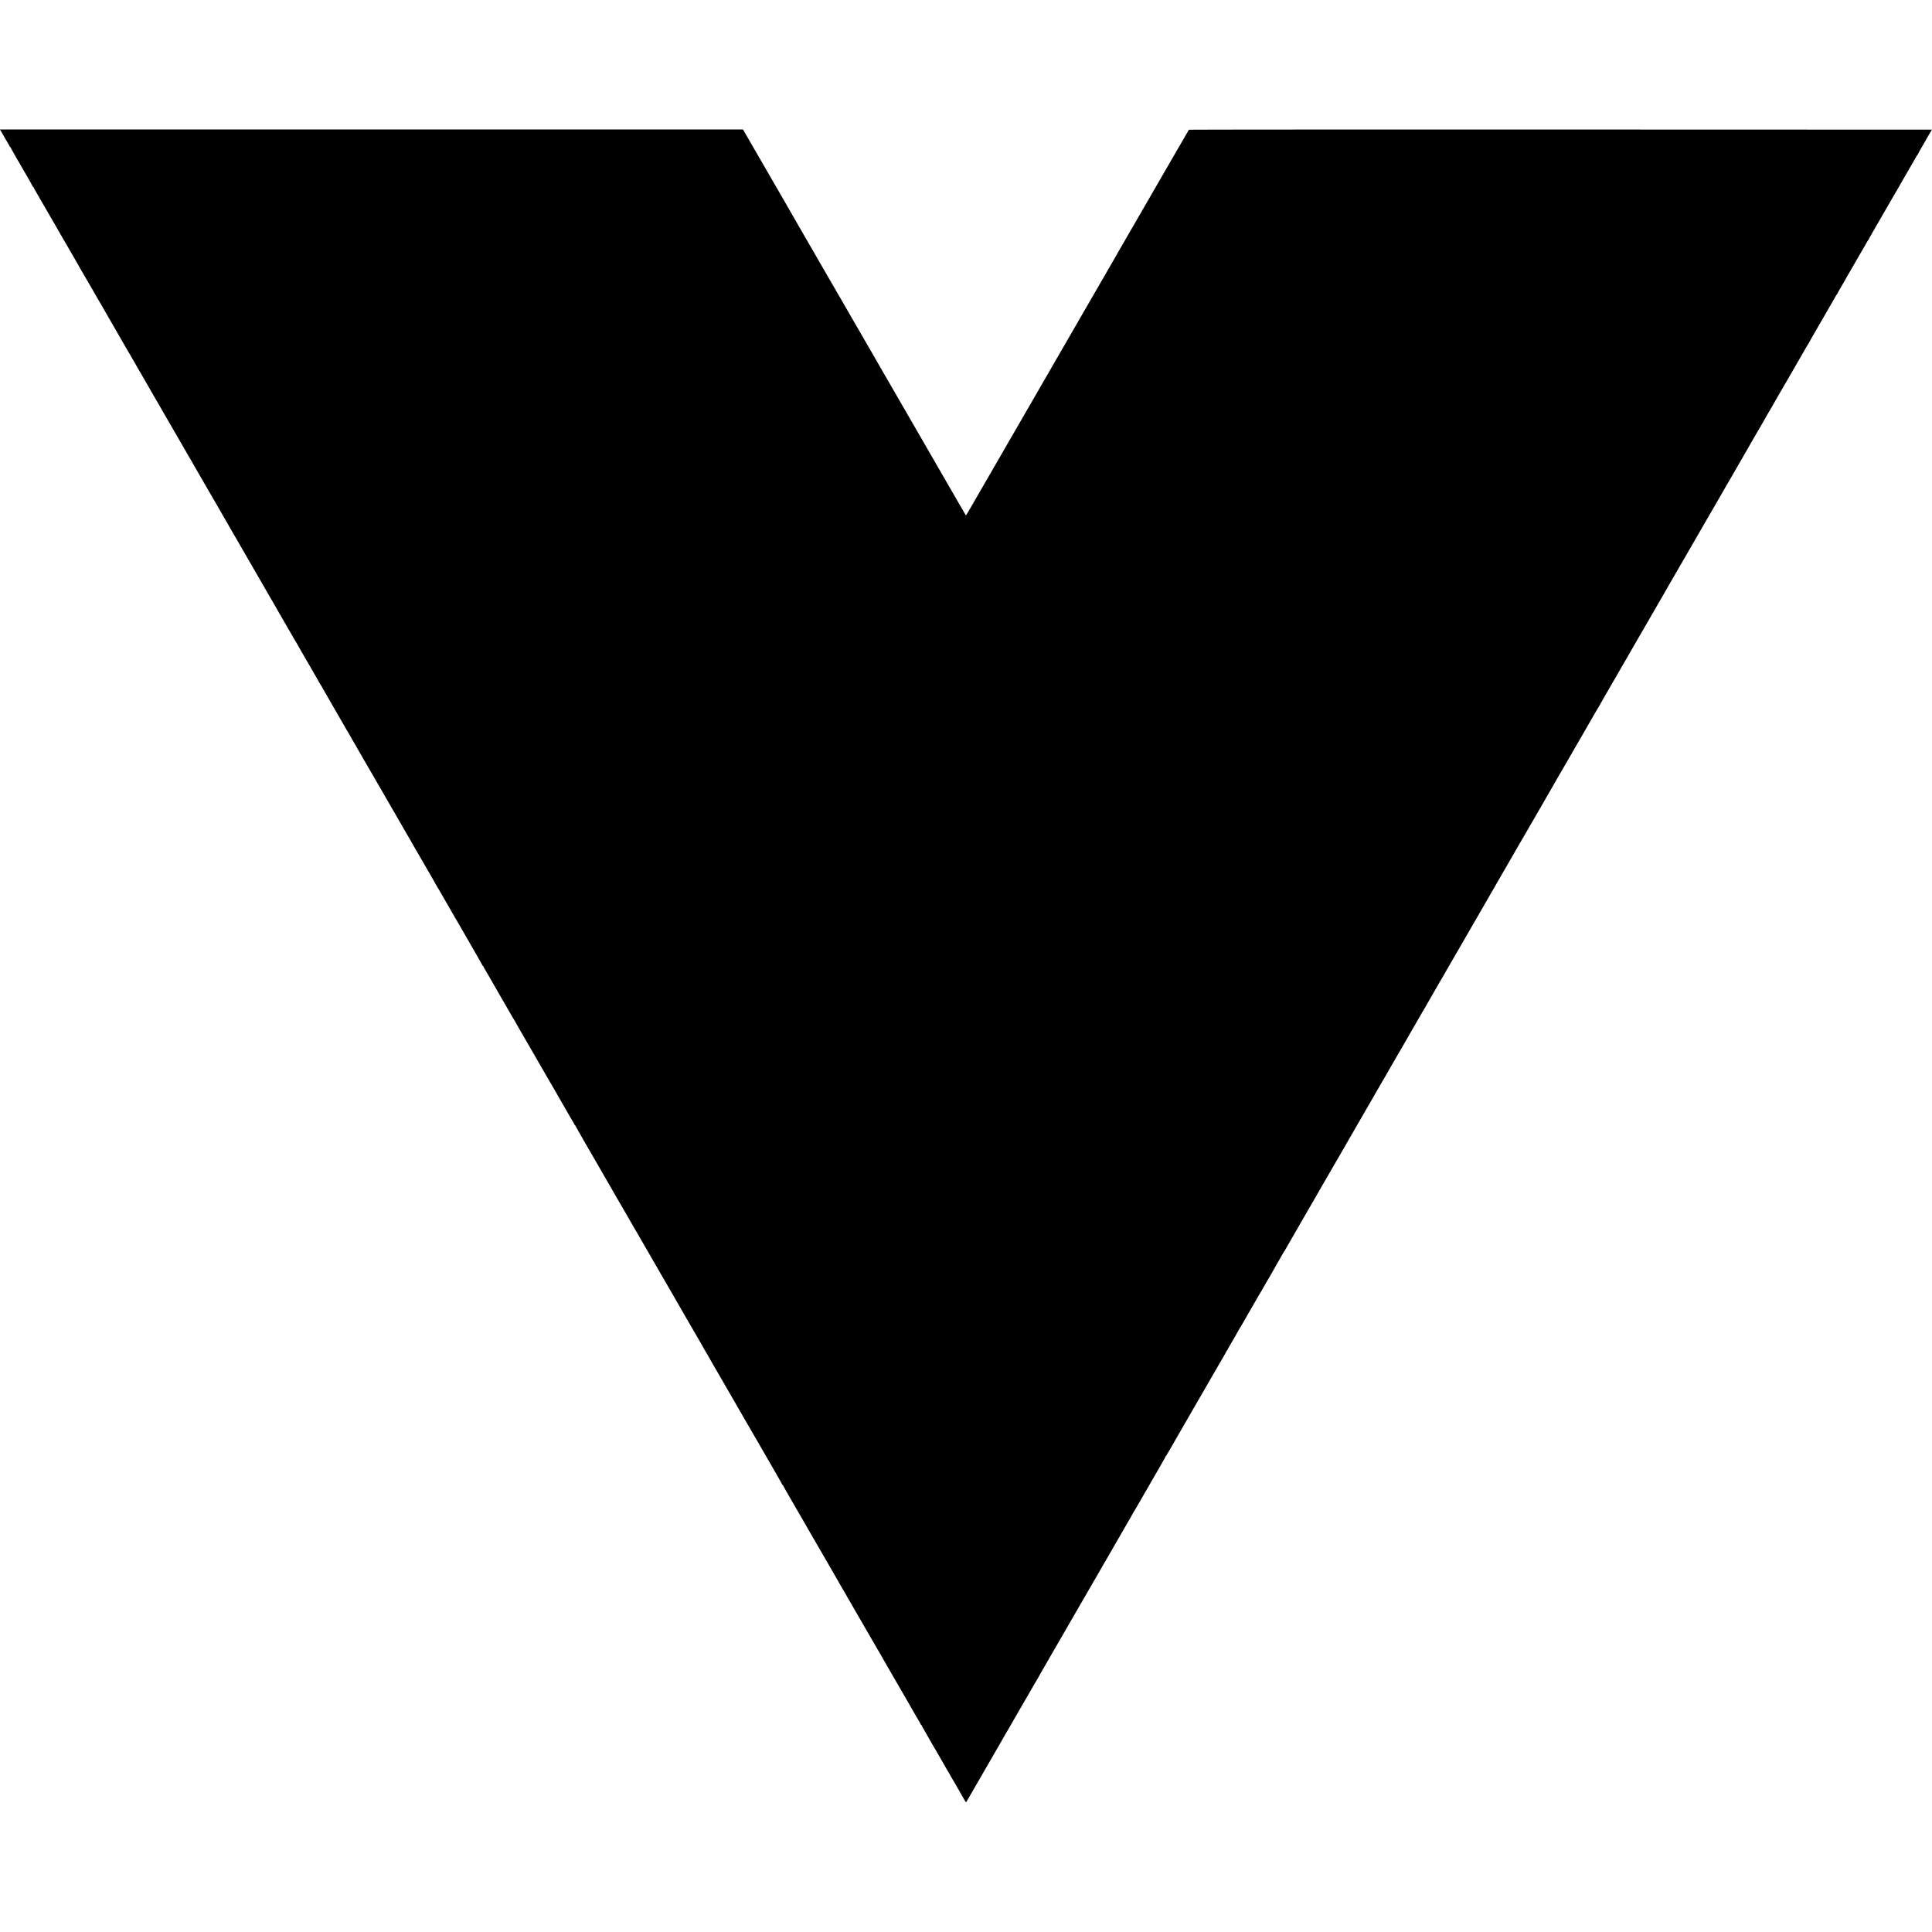
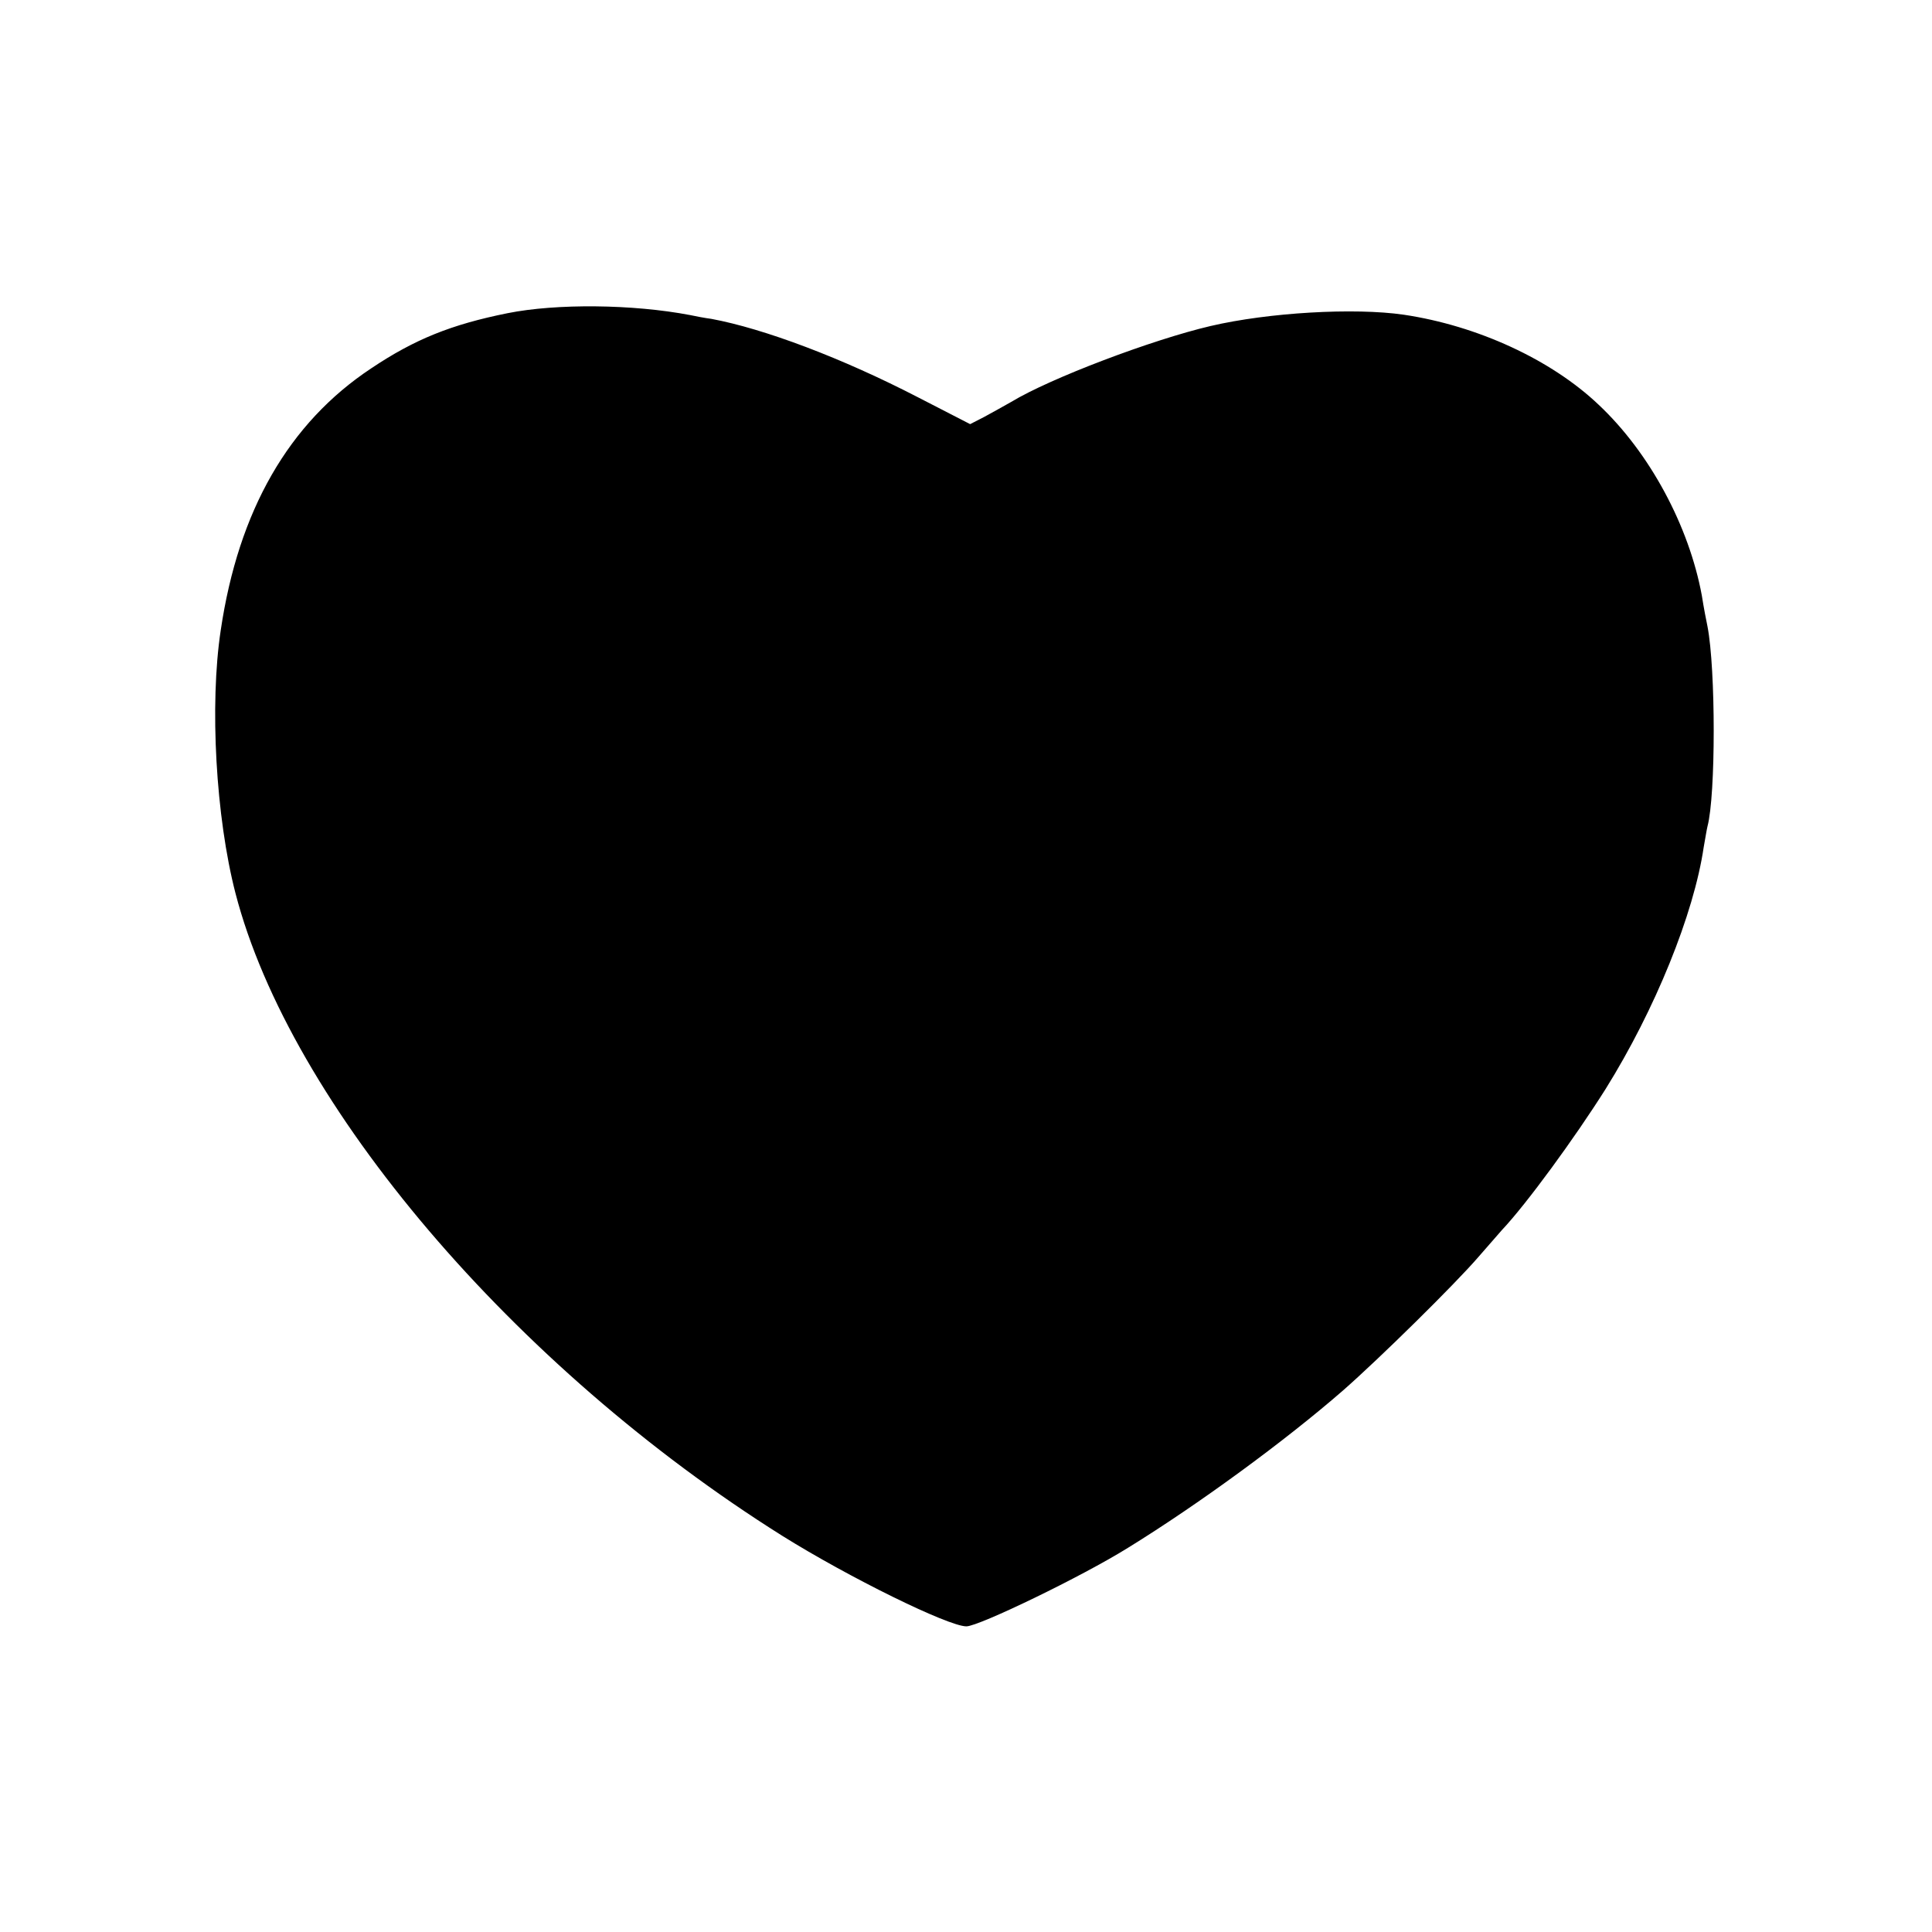
- <svg xmlns="http://www.w3.org/2000/svg" version="1.0" width="16pt" height="16pt" viewBox="0 0 16 16" preserveAspectRatio="xMidYMid meet">
-   <g transform="translate(0,16) scale(0.00032,-0.00032)" fill="#000000" stroke="none">
-     <path d="M18 46618 c45 -75 122 -207 122 -211 0 -2 25 -45 55 -95 30 -50 55 -96 55 -102 0 -5 5 -10 10 -10 6 0 10 -4 10 -9 0 -5 73 -135 161 -288 89 -153 173 -298 187 -323 14 -25 32 -57 41 -72 88 -149 187 -324 189 -335 2 -7 8 -13 13 -13 5 0 9 -4 9 -10 0 -5 46 -89 103 -187 175 -302 490 -846 507 -876 8 -16 20 -36 25 -45 28 -46 290 -498 339 -585 13 -23 74 -129 136 -236 61 -107 123 -215 137 -240 14 -25 29 -50 33 -56 5 -5 23 -37 40 -70 18 -33 38 -67 44 -75 11 -16 21 -33 63 -109 14 -25 29 -50 33 -56 4 -5 21 -35 38 -65 55 -100 261 -455 269 -465 4 -5 14 -21 20 -35 15 -29 41 -75 103 -180 24 -41 52 -88 60 -105 9 -16 57 -100 107 -185 112 -193 362 -626 380 -660 8 -14 23 -38 33 -55 11 -16 23 -37 27 -45 4 -8 26 -46 48 -85 23 -38 53 -90 67 -115 46 -81 64 -113 178 -310 62 -107 121 -210 132 -227 37 -67 56 -99 85 -148 16 -27 32 -57 36 -65 4 -8 15 -27 25 -42 9 -15 53 -89 96 -165 44 -76 177 -307 296 -513 120 -206 268 -463 330 -570 131 -227 117 -203 200 -348 36 -62 73 -125 82 -140 10 -15 21 -34 25 -42 4 -8 20 -37 36 -65 17 -27 38 -65 48 -82 49 -85 64 -111 87 -153 13 -25 28 -49 32 -55 4 -5 78 -134 165 -285 87 -151 166 -288 176 -305 10 -16 26 -43 35 -59 9 -17 125 -217 257 -445 132 -229 253 -441 270 -471 17 -30 45 -79 64 -108 18 -29 33 -54 33 -57 0 -2 20 -37 44 -77 24 -40 123 -212 221 -383 97 -170 190 -330 205 -355 16 -25 39 -65 53 -90 13 -25 81 -144 152 -265 70 -121 137 -238 150 -260 12 -22 37 -65 55 -95 18 -30 43 -73 55 -95 12 -22 48 -85 80 -140 77 -132 163 -280 190 -330 13 -22 71 -123 130 -225 59 -102 116 -199 126 -217 10 -17 29 -50 43 -72 15 -22 26 -43 26 -45 0 -2 27 -50 60 -106 33 -56 60 -103 60 -105 0 -2 55 -98 90 -155 8 -14 182 -316 239 -414 13 -22 45 -79 72 -124 27 -46 49 -86 49 -89 0 -2 14 -24 30 -48 16 -24 30 -46 30 -49 0 -5 74 -135 100 -176 5 -8 24 -42 43 -75 50 -88 58 -101 262 -455 104 -179 199 -345 213 -370 14 -25 28 -49 32 -55 4 -5 17 -26 28 -45 10 -19 62 -109 114 -200 114 -197 133 -230 170 -295 16 -27 33 -57 38 -65 17 -28 96 -165 103 -180 4 -8 16 -28 26 -45 10 -16 77 -131 148 -255 72 -124 181 -313 243 -420 62 -107 121 -209 131 -227 35 -62 323 -560 392 -678 38 -66 83 -145 100 -175 16 -30 33 -59 37 -65 4 -5 17 -27 29 -47 34 -61 56 -100 90 -156 17 -29 31 -55 31 -57 0 -2 17 -32 39 -67 21 -35 134 -229 251 -433 117 -203 235 -407 261 -451 27 -45 49 -85 49 -88 0 -4 8 -19 19 -34 15 -21 200 -341 309 -533 10 -19 33 -58 51 -87 17 -29 31 -54 31 -56 0 -2 25 -44 55 -94 30 -50 55 -95 55 -98 0 -4 6 -15 14 -23 7 -9 27 -41 43 -71 17 -30 170 -297 342 -594 171 -296 311 -542 311 -547 0 -5 5 -9 10 -9 6 0 10 -4 10 -10 0 -5 22 -47 49 -92 27 -46 58 -99 68 -118 24 -43 81 -140 93 -160 5 -8 66 -114 135 -235 69 -121 130 -227 135 -235 12 -21 259 -447 283 -490 10 -19 28 -47 38 -62 11 -14 19 -29 19 -32 0 -3 37 -69 83 -148 99 -170 305 -526 337 -583 13 -22 31 -53 41 -70 11 -16 22 -37 26 -45 7 -14 82 -146 103 -180 14 -24 181 -311 205 -355 13 -22 46 -80 75 -130 29 -49 64 -110 78 -135 14 -25 51 -88 82 -140 31 -52 59 -102 63 -110 4 -8 18 -33 31 -55 205 -353 284 -489 309 -535 17 -30 45 -78 62 -106 18 -28 36 -60 39 -72 4 -12 12 -22 17 -22 5 0 9 -4 9 -10 0 -5 109 -197 241 -427 133 -230 250 -431 259 -448 51 -90 222 -385 280 -485 37 -63 78 -135 92 -160 14 -25 67 -117 118 -205 51 -88 101 -175 111 -193 34 -58 55 -95 149 -257 51 -88 101 -173 110 -190 9 -16 76 -131 147 -255 72 -124 140 -241 151 -260 61 -108 281 -489 355 -615 38 -66 77 -133 87 -150 35 -63 91 -161 100 -175 14 -23 99 -169 128 -220 54 -97 135 -235 142 -245 4 -5 20 -32 35 -60 26 -48 238 -416 276 -480 10 -16 26 -46 37 -65 30 -53 382 -661 403 -695 10 -16 22 -37 26 -45 4 -8 26 -48 50 -88 24 -41 43 -75 43 -77 0 -2 22 -40 50 -85 27 -45 50 -84 50 -86 0 -3 38 -69 83 -147 84 -142 302 -520 340 -587 10 -19 34 -60 52 -90 18 -30 44 -75 57 -100 14 -25 45 -79 70 -120 25 -41 56 -96 70 -121 14 -25 77 -133 138 -240 62 -107 122 -210 132 -229 25 -43 310 -535 337 -581 11 -19 26 -45 34 -59 17 -32 238 -414 266 -460 11 -19 24 -41 28 -49 3 -7 75 -133 160 -278 84 -146 153 -269 153 -274 0 -5 5 -9 10 -9 6 0 10 -4 10 -10 0 -5 82 -150 181 -322 182 -314 201 -346 240 -415 12 -21 80 -139 152 -263 71 -124 141 -245 155 -270 14 -25 28 -49 32 -55 6 -8 145 -248 220 -380 37 -66 209 -362 229 -395 11 -19 24 -42 28 -49 4 -8 67 -118 140 -243 73 -125 133 -230 133 -233 0 -2 15 -28 33 -57 19 -29 47 -78 64 -108 17 -30 53 -93 79 -139 53 -90 82 -141 157 -272 82 -142 115 -199 381 -659 142 -245 268 -463 281 -485 12 -22 71 -125 132 -230 60 -104 172 -298 248 -430 76 -132 146 -253 156 -270 11 -16 22 -36 26 -44 3 -8 30 -54 60 -103 29 -49 53 -91 53 -93 0 -3 18 -34 40 -70 22 -36 40 -67 40 -69 0 -2 37 -66 81 -142 45 -77 98 -168 119 -204 20 -36 47 -81 58 -100 12 -19 27 -47 33 -62 6 -16 15 -28 20 -28 5 0 9 -4 9 -9 0 -6 63 -118 140 -251 77 -133 140 -243 140 -245 0 -2 18 -33 41 -70 22 -37 49 -83 60 -101 10 -19 29 -51 40 -71 25 -45 109 -189 126 -218 7 -11 17 -29 22 -40 6 -11 22 -38 35 -60 14 -22 37 -62 52 -90 14 -27 35 -62 45 -77 11 -14 19 -29 19 -32 0 -3 18 -35 40 -71 22 -36 40 -67 40 -69 0 -2 19 -35 42 -72 23 -38 55 -94 72 -124 26 -47 139 -244 171 -298 6 -9 21 -36 34 -60 28 -48 37 -51 51 -19 6 12 19 36 29 52 10 17 27 46 38 65 11 19 104 181 208 360 103 179 199 345 213 370 14 25 42 74 64 109 21 34 38 65 38 67 0 2 18 33 40 69 22 36 40 67 40 69 0 3 177 310 199 346 16 26 136 234 140 244 2 5 25 44 52 88 27 44 49 81 49 84 0 2 18 34 40 70 22 36 40 67 40 69 0 2 20 36 43 77 35 58 169 289 297 513 9 17 50 86 90 155 40 69 86 150 103 180 16 30 35 62 41 70 6 8 16 24 22 35 35 64 72 129 167 293 59 100 116 199 127 220 11 20 30 53 41 72 43 72 1070 1850 1121 1940 14 25 65 113 113 195 48 83 96 166 107 185 10 19 28 50 38 68 11 18 73 124 137 235 64 111 175 303 246 427 71 124 173 299 225 390 52 91 116 202 143 248 27 45 49 85 49 89 0 4 6 14 14 22 7 9 28 43 46 76 26 47 251 436 378 655 11 19 29 51 40 70 11 19 101 176 201 348 99 172 181 317 181 323 0 5 5 9 10 9 6 0 10 5 10 11 0 6 8 23 18 37 11 15 32 52 49 82 16 30 130 228 253 440 122 212 234 405 248 430 13 25 39 70 57 100 39 65 69 117 130 225 25 44 50 87 55 95 12 19 78 134 220 380 61 107 129 224 150 260 161 277 222 382 246 425 15 28 47 83 71 123 24 41 43 78 43 83 0 5 4 9 8 9 4 0 13 12 19 28 7 15 23 45 36 67 66 110 277 478 277 483 0 3 6 13 14 21 7 9 27 41 43 71 17 30 45 80 63 110 34 57 375 649 394 685 6 11 16 27 22 35 6 8 26 42 44 75 18 33 41 74 51 90 10 17 24 41 32 55 54 97 72 128 88 152 11 14 19 28 19 30 0 3 79 141 175 308 96 167 175 305 175 308 0 3 6 13 14 21 7 9 26 39 41 66 33 60 276 483 338 587 24 40 46 80 50 88 4 8 13 24 20 35 14 23 95 163 125 215 11 19 52 91 92 160 40 69 80 139 90 155 9 17 103 179 207 360 105 182 200 346 211 365 103 181 463 802 489 845 7 11 15 27 19 35 4 8 29 51 55 95 64 110 828 1433 848 1470 9 17 24 41 33 55 9 14 29 48 45 77 15 28 52 93 82 145 30 51 62 107 71 123 17 30 231 398 400 690 51 88 103 179 115 202 12 23 26 48 32 55 6 7 24 38 40 68 17 30 61 107 98 170 37 63 84 144 103 180 19 36 41 72 48 81 8 8 14 18 14 21 0 4 27 51 59 106 32 55 72 124 89 154 16 29 71 125 122 213 51 88 104 180 118 205 13 25 28 50 32 55 4 6 17 26 28 45 11 19 45 80 77 135 31 55 66 116 77 135 11 19 88 152 171 295 401 694 620 1072 650 1125 11 19 87 152 170 295 83 143 158 273 166 288 9 16 21 36 26 45 6 9 31 52 55 96 25 43 54 94 66 115 11 20 95 164 186 321 91 157 173 299 182 315 9 17 26 46 37 65 12 19 66 114 121 210 56 96 108 186 117 200 8 14 24 40 34 59 24 45 383 664 412 713 5 9 17 29 26 45 15 28 120 210 241 419 36 61 68 117 72 125 4 8 12 23 19 34 35 57 245 420 262 453 11 20 35 61 53 90 17 29 32 54 32 56 0 3 28 51 62 108 33 57 70 119 80 138 10 19 23 42 28 50 5 8 32 53 59 100 27 47 149 258 271 470 122 212 234 405 248 430 30 53 62 108 80 135 6 11 15 27 19 35 4 8 85 150 181 315 96 165 187 323 202 350 31 56 116 202 130 225 5 8 25 42 43 75 19 33 92 159 162 280 149 257 157 271 202 350 19 33 38 67 43 75 9 14 228 392 275 475 12 22 55 96 95 165 40 69 80 139 90 155 24 42 202 350 221 383 9 15 27 47 41 72 14 25 75 131 136 236 61 106 121 210 134 232 99 172 271 470 279 482 5 8 23 40 40 70 18 30 81 141 142 245 60 105 121 210 135 235 14 25 71 124 127 220 56 96 143 247 194 335 51 88 96 167 102 175 14 24 180 311 204 355 23 43 340 590 356 615 5 8 50 87 101 175 171 301 517 898 582 1008 25 43 46 81 46 83 0 2 12 23 27 47 14 23 40 67 56 97 16 30 35 62 42 70 7 8 15 22 18 30 4 8 20 38 37 65 16 28 33 57 37 65 6 12 111 196 143 250 5 8 55 95 112 193 57 98 113 195 126 215 12 20 27 46 32 57 6 11 14 27 20 35 5 8 76 130 156 270 80 140 165 287 187 325 23 39 52 90 66 115 13 25 30 52 37 61 8 8 14 18 14 21 0 4 41 77 92 165 50 87 175 302 276 478 101 176 208 360 236 408 28 49 67 117 86 152 19 35 41 70 48 77 6 6 12 15 12 19 0 7 124 224 167 291 12 21 23 40 23 42 0 2 21 40 46 83 26 43 55 92 64 109 54 95 327 568 354 614 19 30 45 75 59 100 71 128 82 145 89 148 4 2 8 8 8 13 0 5 42 82 94 172 311 538 496 858 518 897 14 25 40 70 58 100 18 30 42 71 53 90 10 19 79 139 152 265 73 127 142 246 153 265 10 19 43 76 72 125 29 50 63 108 75 130 65 116 80 140 87 143 4 2 8 8 8 12 0 8 114 212 140 250 6 8 14 24 20 35 5 11 54 97 108 190 l100 170 -9611 3 c-5286 1 -9614 -1 -9618 -5 -5 -6 -419 -719 -619 -1068 -89 -155 -267 -463 -323 -560 -38 -66 -81 -140 -95 -165 -31 -56 -263 -457 -526 -910 -110 -190 -224 -388 -254 -440 -29 -52 -61 -109 -71 -125 -23 -39 -243 -420 -268 -465 -11 -19 -204 -352 -428 -740 -224 -388 -477 -826 -563 -975 -85 -148 -185 -322 -222 -385 -37 -63 -120 -207 -185 -320 -65 -113 -177 -306 -248 -430 -72 -124 -172 -297 -222 -385 -51 -88 -142 -245 -202 -350 -131 -226 -247 -427 -408 -705 -65 -113 -249 -432 -410 -710 -160 -278 -388 -673 -506 -877 -118 -205 -216 -373 -219 -373 -3 0 -52 82 -109 183 -58 100 -144 250 -192 332 -95 164 -402 696 -647 1120 -85 149 -228 396 -317 550 -212 365 -982 1700 -1008 1745 -10 19 -43 76 -72 125 -29 50 -64 110 -77 135 -14 25 -63 110 -110 190 -47 80 -96 165 -110 190 -14 25 -99 171 -188 325 -89 154 -174 300 -188 325 -13 25 -64 113 -112 195 -48 83 -140 242 -205 355 -65 113 -183 317 -263 454 -79 137 -152 264 -163 282 -50 89 -335 583 -354 614 -12 19 -34 58 -50 85 -15 28 -129 226 -253 440 -124 215 -235 408 -247 430 -12 22 -69 121 -127 220 -58 99 -226 389 -373 645 -148 256 -324 561 -392 678 -67 117 -134 232 -147 255 -13 23 -33 59 -46 80 l-22 37 -9615 0 -9615 0 20 -32z" />
+ <svg xmlns="http://www.w3.org/2000/svg" version="1.0" width="512pt" height="512pt" viewBox="0 0 512 512" preserveAspectRatio="xMidYMid meet">
+   <g transform="translate(0,512) scale(0.1,-0.1)" fill="#000000" stroke="none">
+     <path d="M1345 4290 c-149 -30 -246 -69 -361 -146 -219 -145 -352 -377 -399 -694 -30 -198 -13 -496 39 -697 145 -560 739 -1257 1449 -1703 176 -110 440 -240 488 -240 33 0 306 132 428 208 185 114 415 282 570 417 97 85 298 283 359 354 26 30 54 62 62 71 66 70 193 244 275 374 131 210 234 464 260 641 4 22 8 47 10 55 22 82 22 417 0 530 -3 14 -10 50 -15 82 -34 184 -138 378 -273 505 -126 120 -322 210 -517 239 -131 19 -358 6 -512 -30 -154 -36 -424 -138 -528 -201 -19 -11 -52 -29 -72 -40 l-37 -19 -138 71 c-201 104 -408 182 -548 208 -16 2 -42 7 -56 10 -152 29 -354 31 -484 5z" />
  </g>
</svg>
